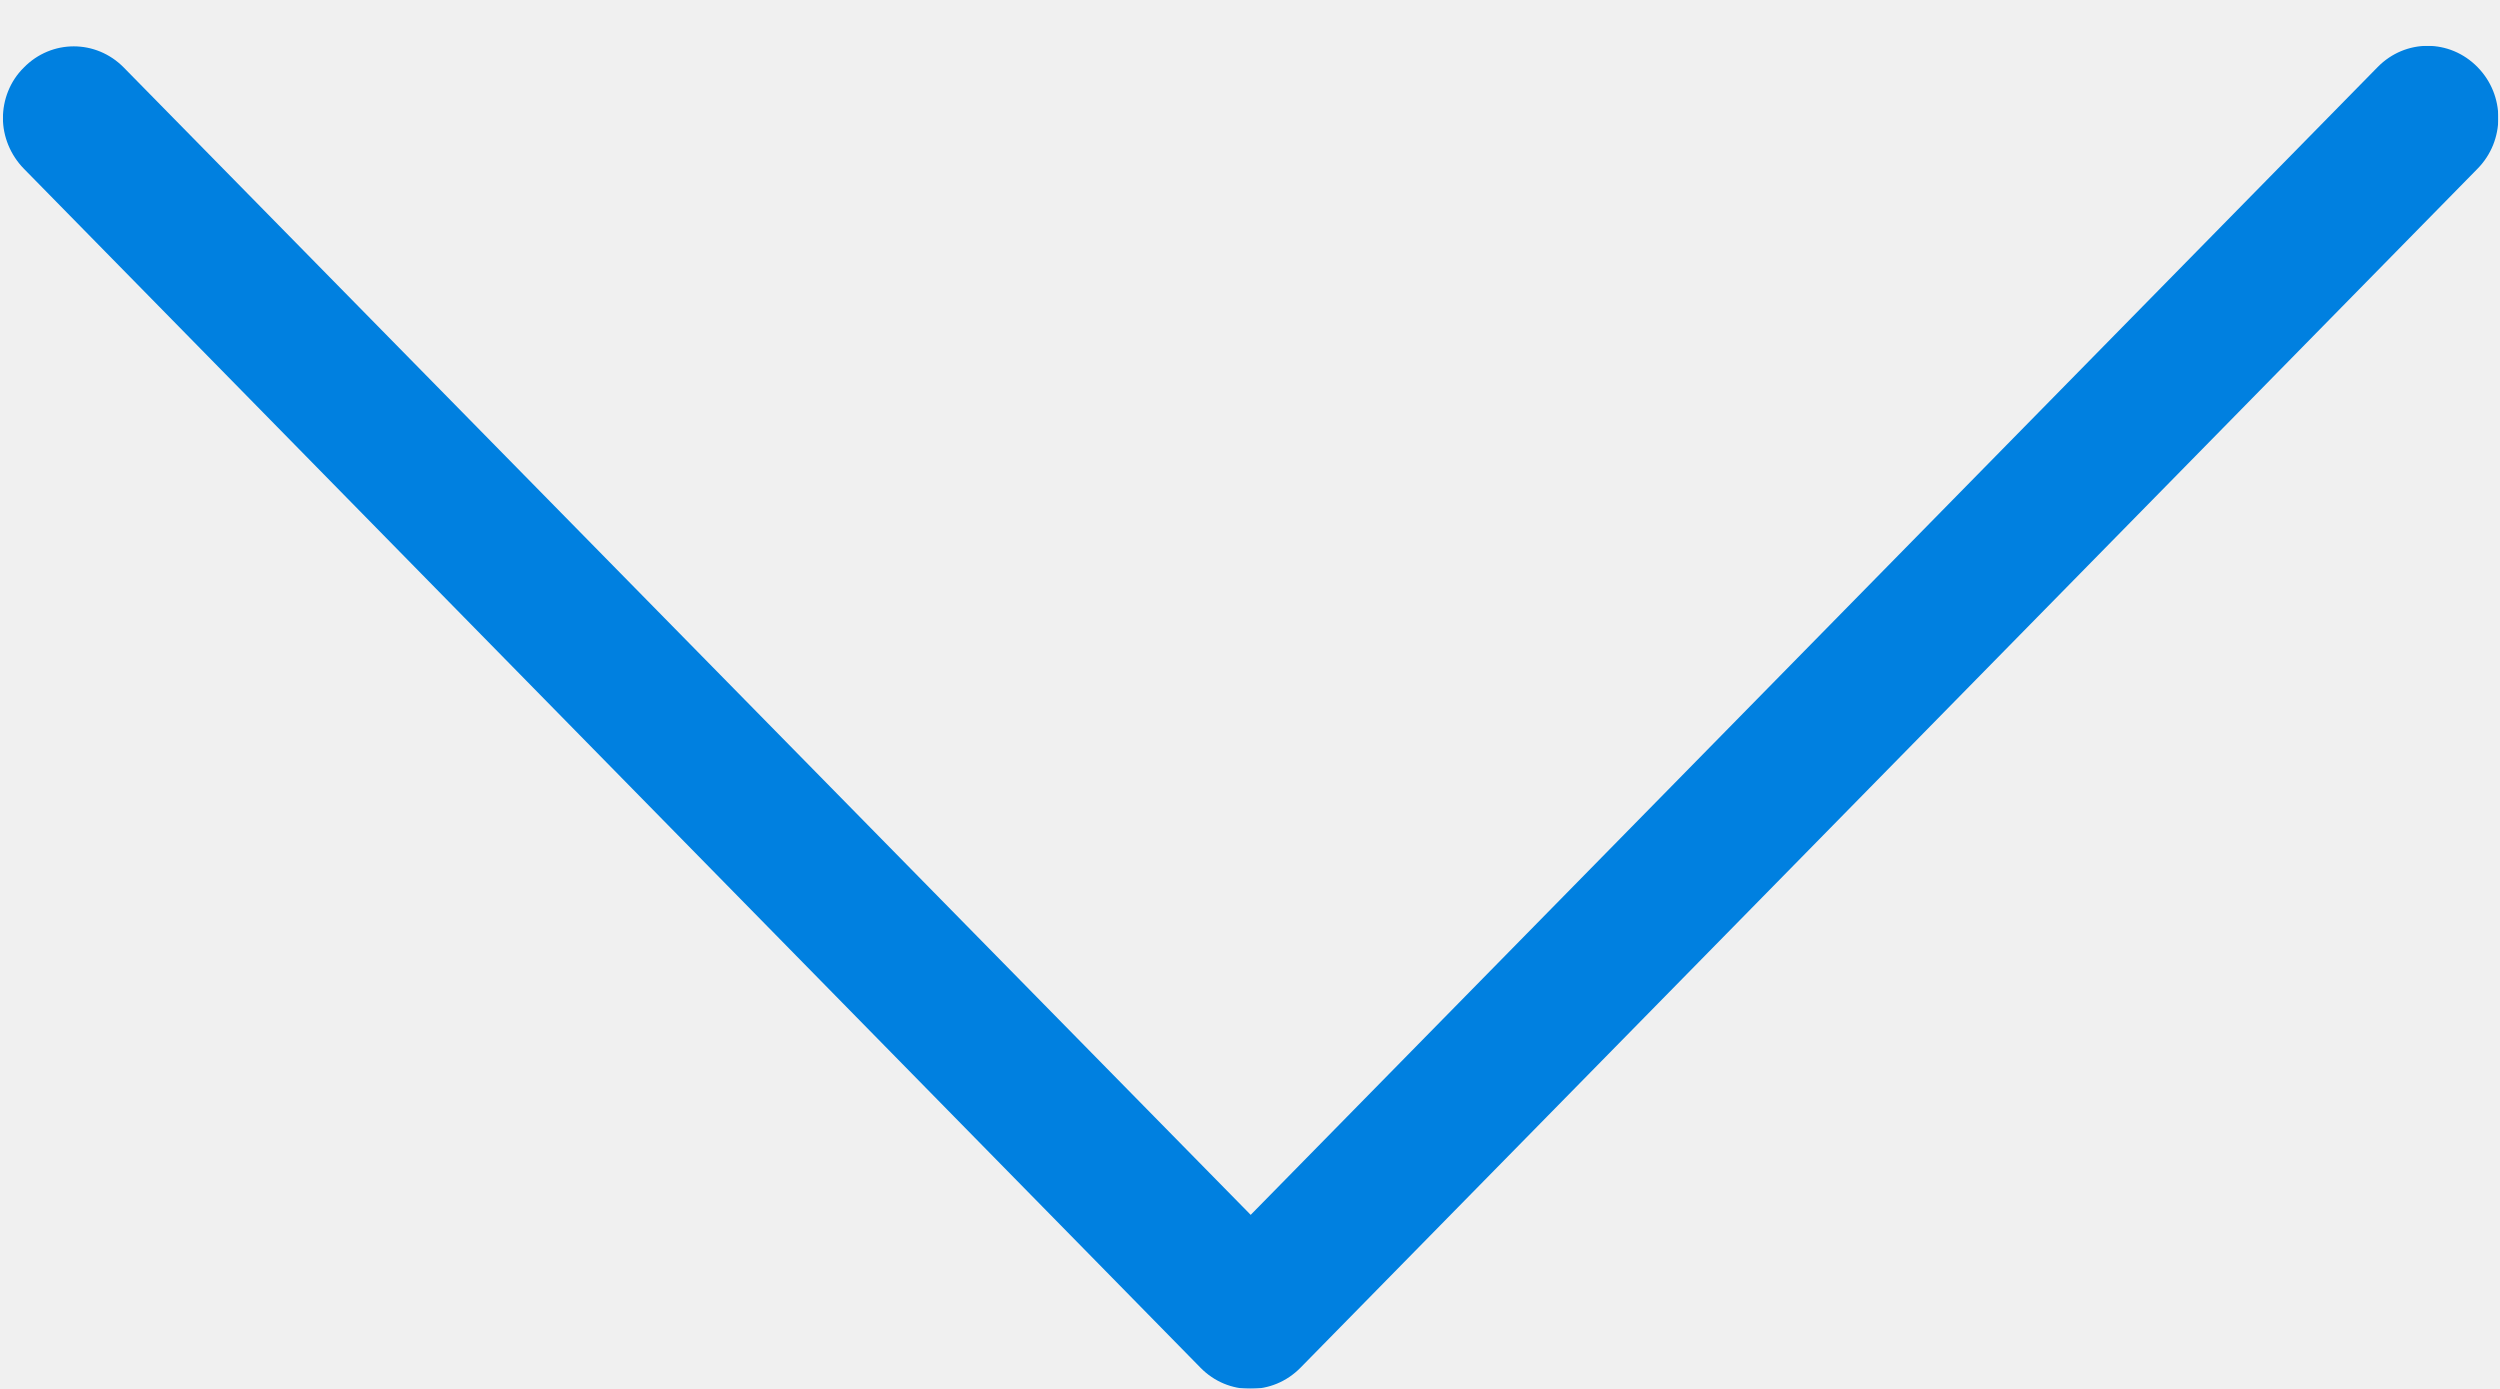
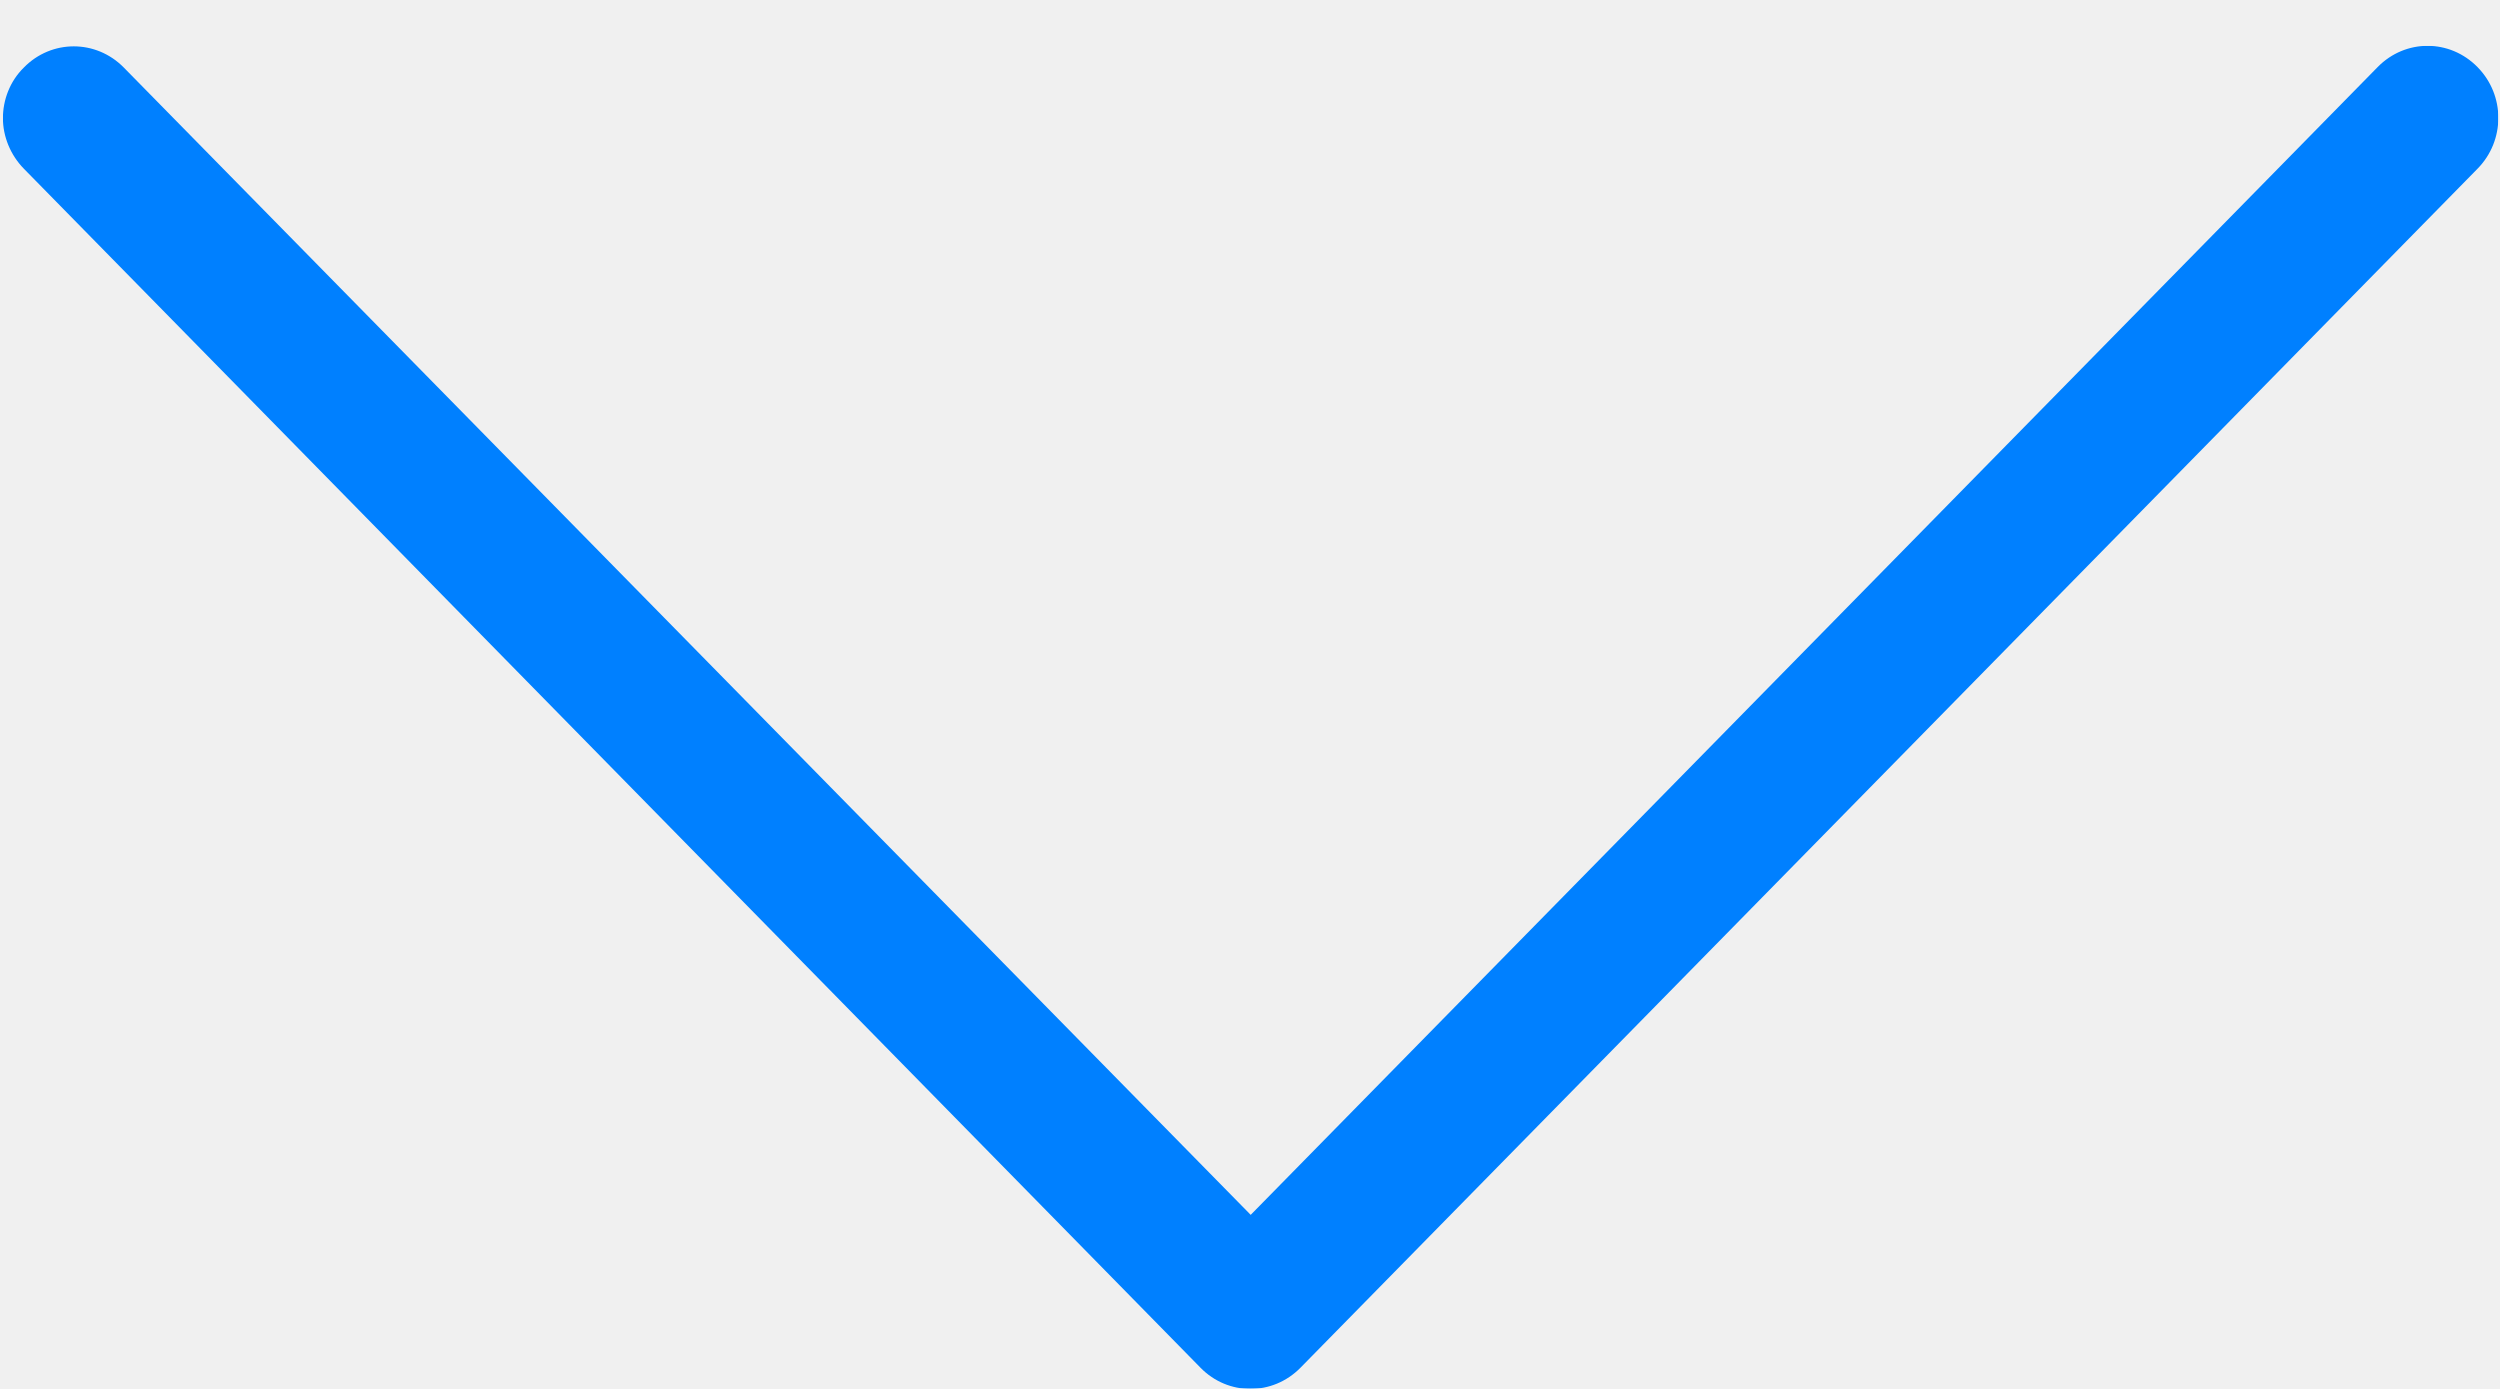
<svg xmlns="http://www.w3.org/2000/svg" xmlns:xlink="http://www.w3.org/1999/xlink" width="18px" height="10px" viewBox="0 0 18 10" version="1.1">
  <defs>
    <polygon id="path-1" points="0.003 0.012 0.003 17.979 9.67 17.979 9.67 0.012" />
  </defs>
  <g id="Page-1" stroke="none" stroke-width="1" fill="none" fill-rule="evenodd">
    <g id="ICO-LP-ver.1" transform="translate(-711, -633)">
      <g id="arow_right" transform="translate(720, 638) rotate(90) translate(-720, -638) translate(715, 629)">
        <g id="back" transform="translate(5, 9) scale(-1, 1) translate(-5, -9) ">
          <mask id="mask-2" fill="white">
            <use xlink:href="#path-1" />
          </mask>
          <g id="Clip-2" />
-           <path d="M1.253,8.995 L9.517,0.881 C9.721,0.681 9.721,0.362 9.517,0.162 C9.314,-0.038 8.988,-0.038 8.785,0.162 L0.152,8.637 C-0.051,8.837 -0.051,9.157 0.152,9.356 L8.785,17.828 C8.885,17.926 9.019,17.979 9.149,17.979 C9.279,17.979 9.414,17.93 9.514,17.828 C9.717,17.629 9.717,17.309 9.514,17.109 L1.253,8.995 Z" id="Fill-1" fill="#0080E0" mask="url(#mask-2)" />
+           <path d="M1.253,8.995 L9.517,0.881 C9.721,0.681 9.721,0.362 9.517,0.162 C9.314,-0.038 8.988,-0.038 8.785,0.162 L0.152,8.637 C-0.051,8.837 -0.051,9.157 0.152,9.356 L8.785,17.828 C8.885,17.926 9.019,17.979 9.149,17.979 C9.279,17.979 9.414,17.93 9.514,17.828 C9.717,17.629 9.717,17.309 9.514,17.109 L1.253,8.995 Z" id="Fill-1" fill="#0080FF" mask="url(#mask-2)" />
        </g>
      </g>
    </g>
  </g>
</svg>
